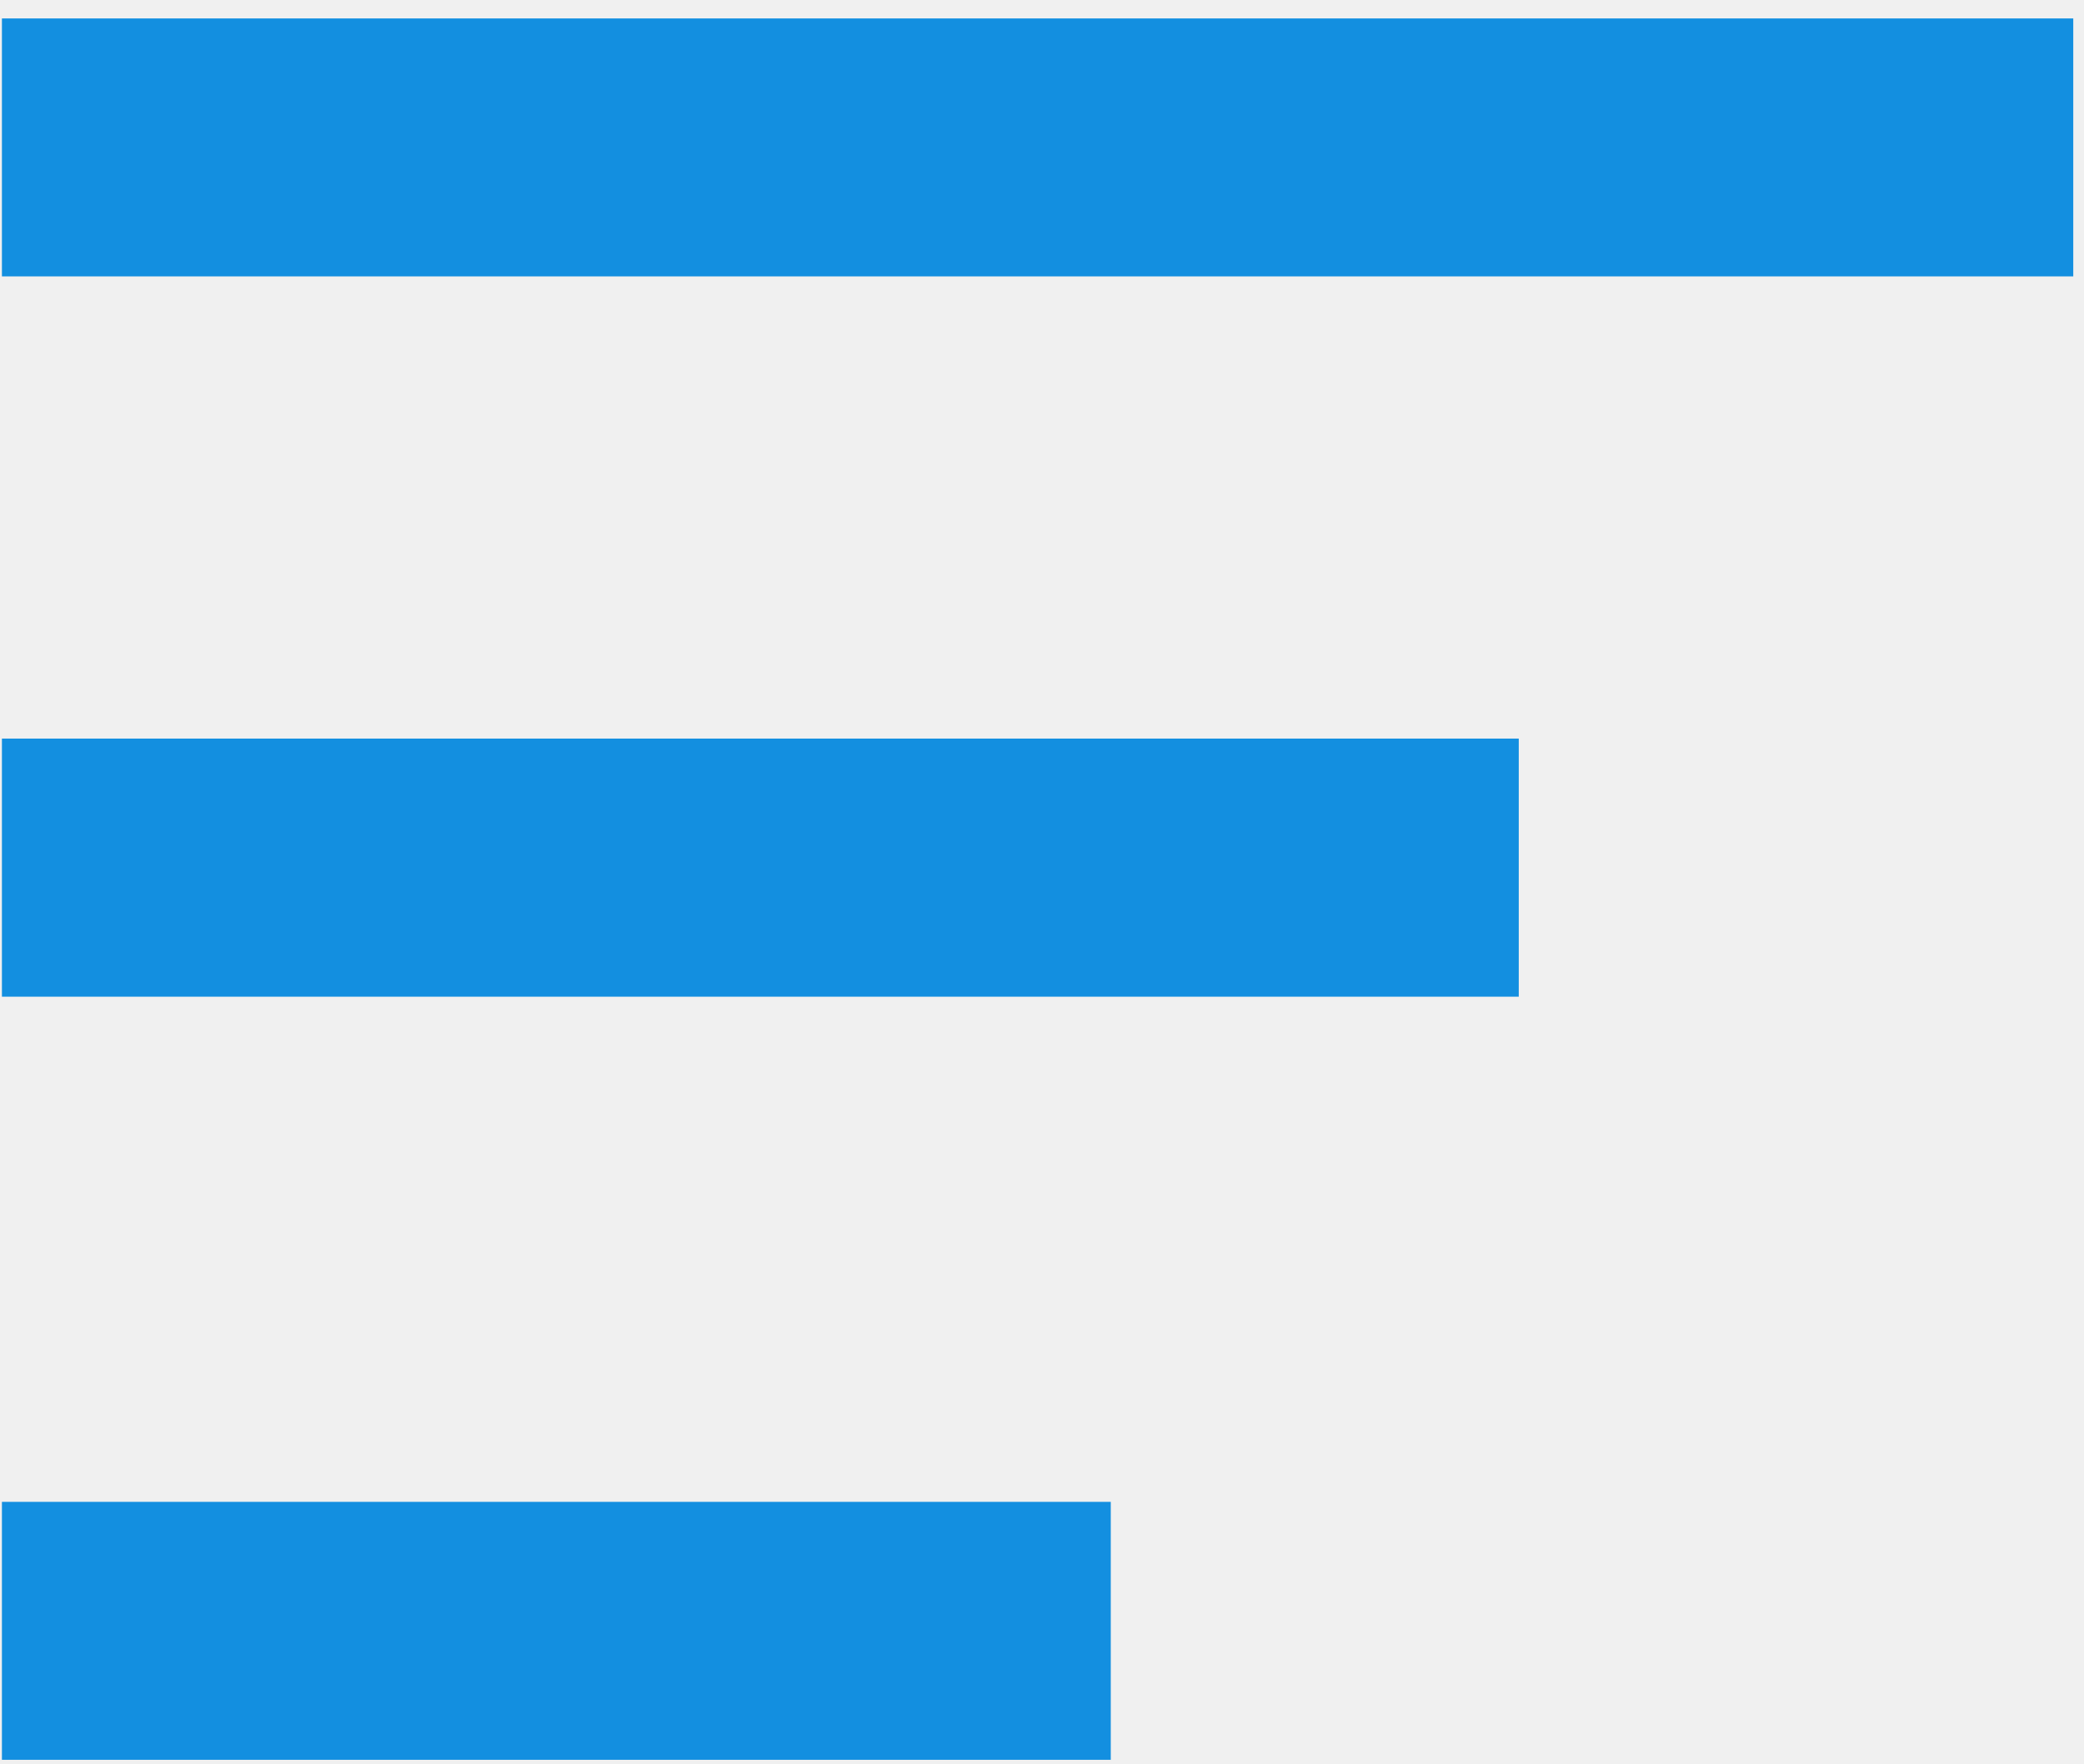
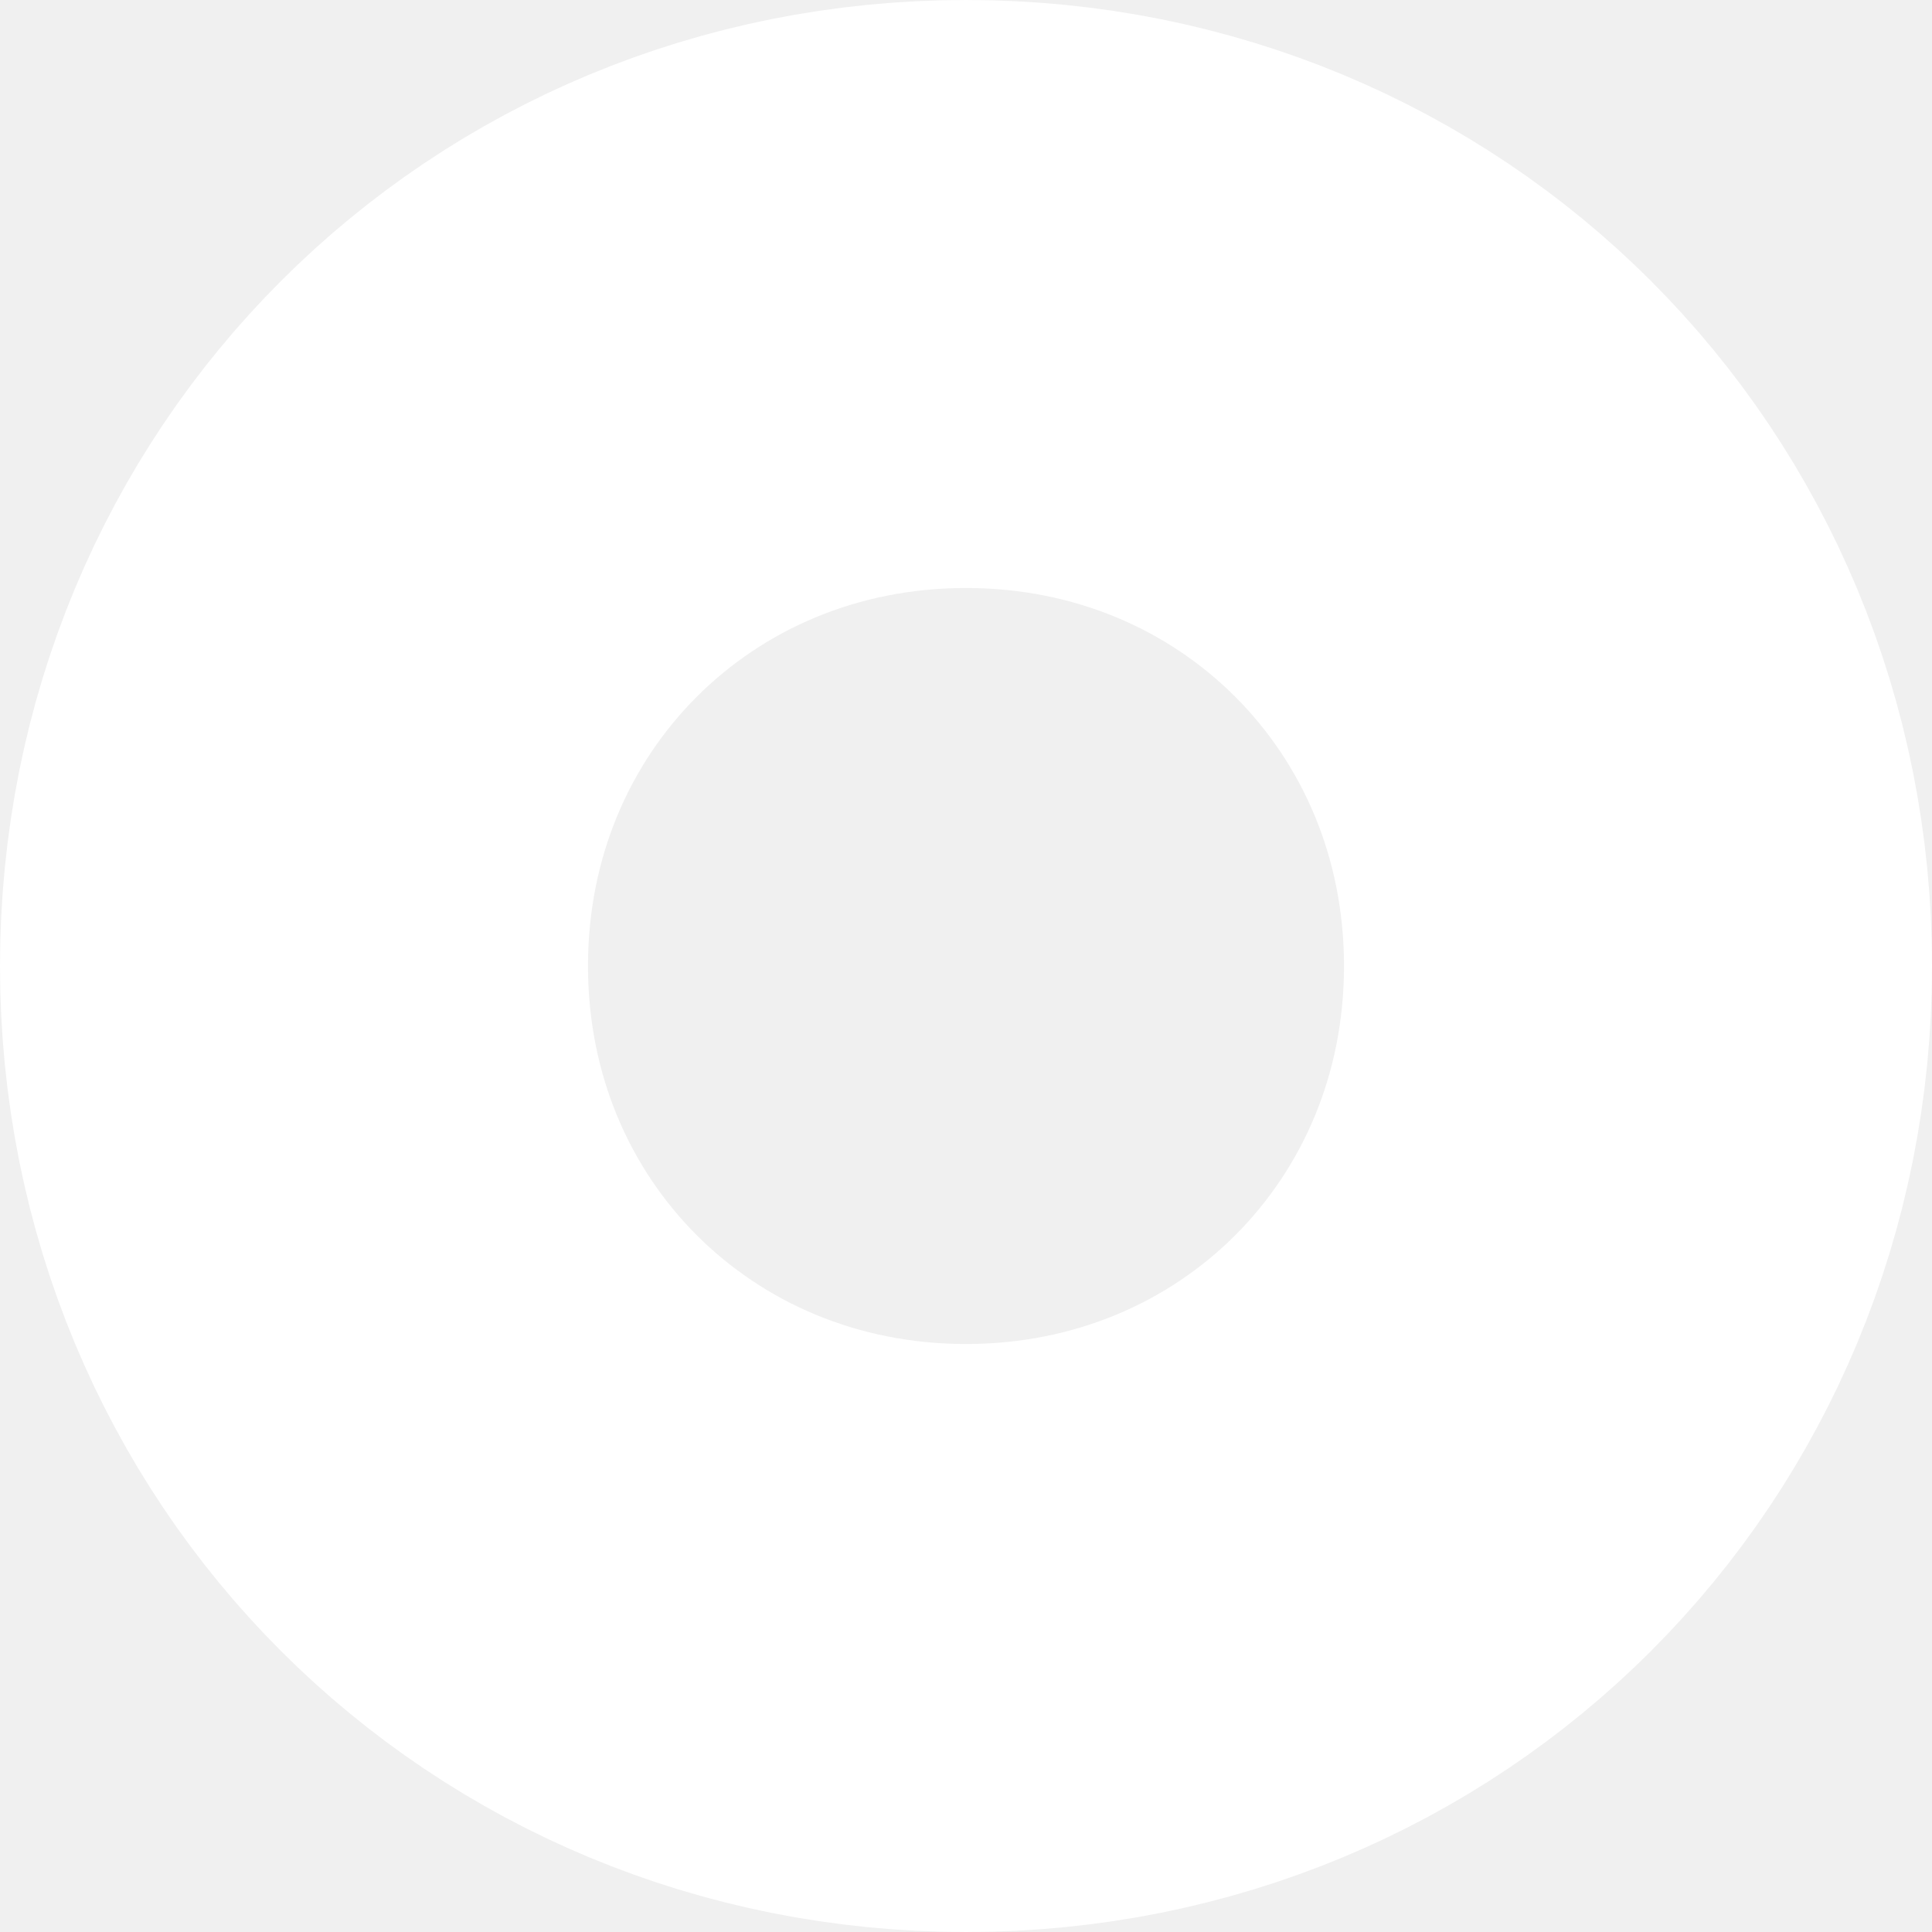
- <svg xmlns="http://www.w3.org/2000/svg" version="1.1" width="13px" height="11px">
-   <g transform="matrix(1 0 0 1 -2477 -521 )">
-     <path d="M 0.012 1.724  L 0.012 0.115  L 12.933 0.115  L 12.933 1.724  L 0.012 1.724  Z M 0.012 6.217  L 0.012 4.607  L 9.474 4.607  L 9.474 6.217  L 0.012 6.217  Z M 0.012 10.977  L 0.012 9.368  L 6.929 9.368  L 6.929 10.977  L 0.012 10.977  Z " fill-rule="nonzero" fill="#138fe0" stroke="none" transform="matrix(1 0 0 1 2477 521 )" />
+ <svg xmlns="http://www.w3.org/2000/svg" version="1.1" width="23px" height="23px">
+   <g transform="matrix(1 0 0 1 -384 -1158 )">
+     <path d="M 395.5 1164  C 398.58 1164  401 1166.42  401 1169.5  C 401 1172.58  398.58 1175  395.5 1175  C 392.42 1175  390 1172.58  390 1169.5  C 390 1166.42  392.42 1164  395.5 1164  Z " fill-rule="nonzero" fill="#ffffff" stroke="none" fill-opacity="0" />
+     <path d="M 395.5 1161.5  C 399.98 1161.5  403.5 1165.02  403.5 1169.5  C 403.5 1173.98  399.98 1177.5  395.5 1177.5  C 391.02 1177.5  387.5 1173.98  387.5 1169.5  C 387.5 1165.02  391.02 1161.5  395.5 1161.5  Z " stroke-width="7" stroke="#ffffff" fill="none" />
  </g>
</svg>
